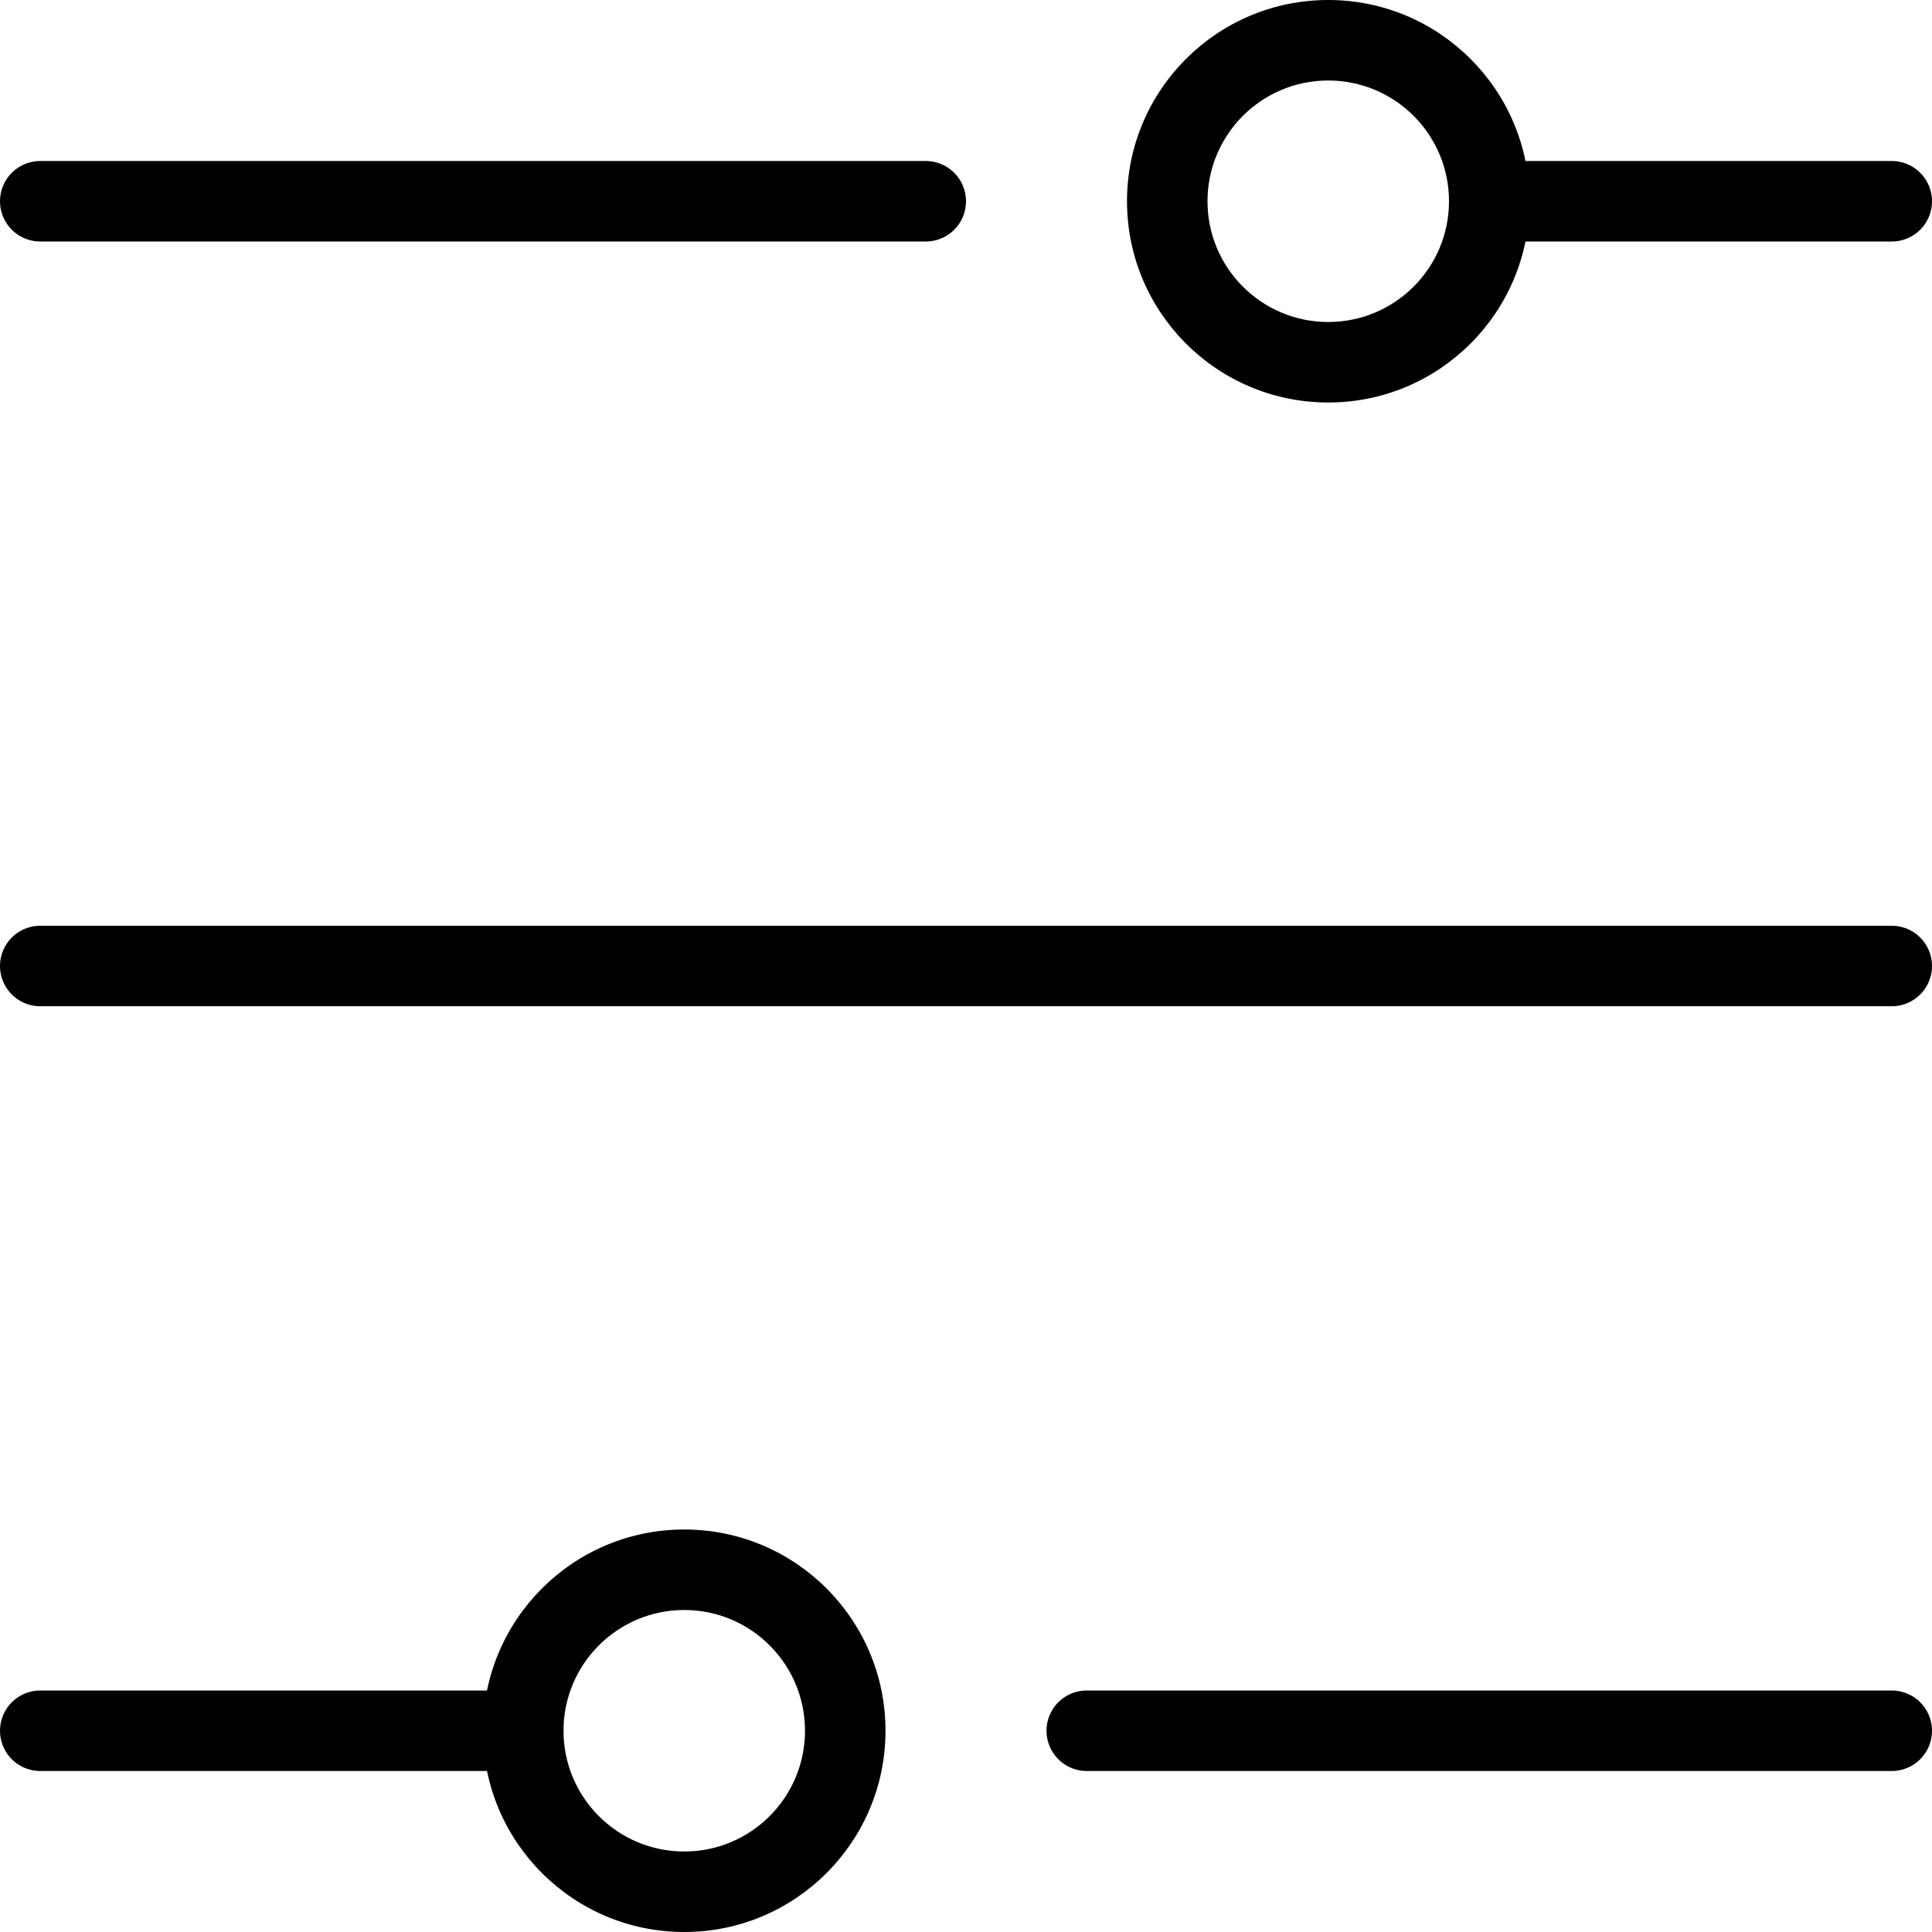
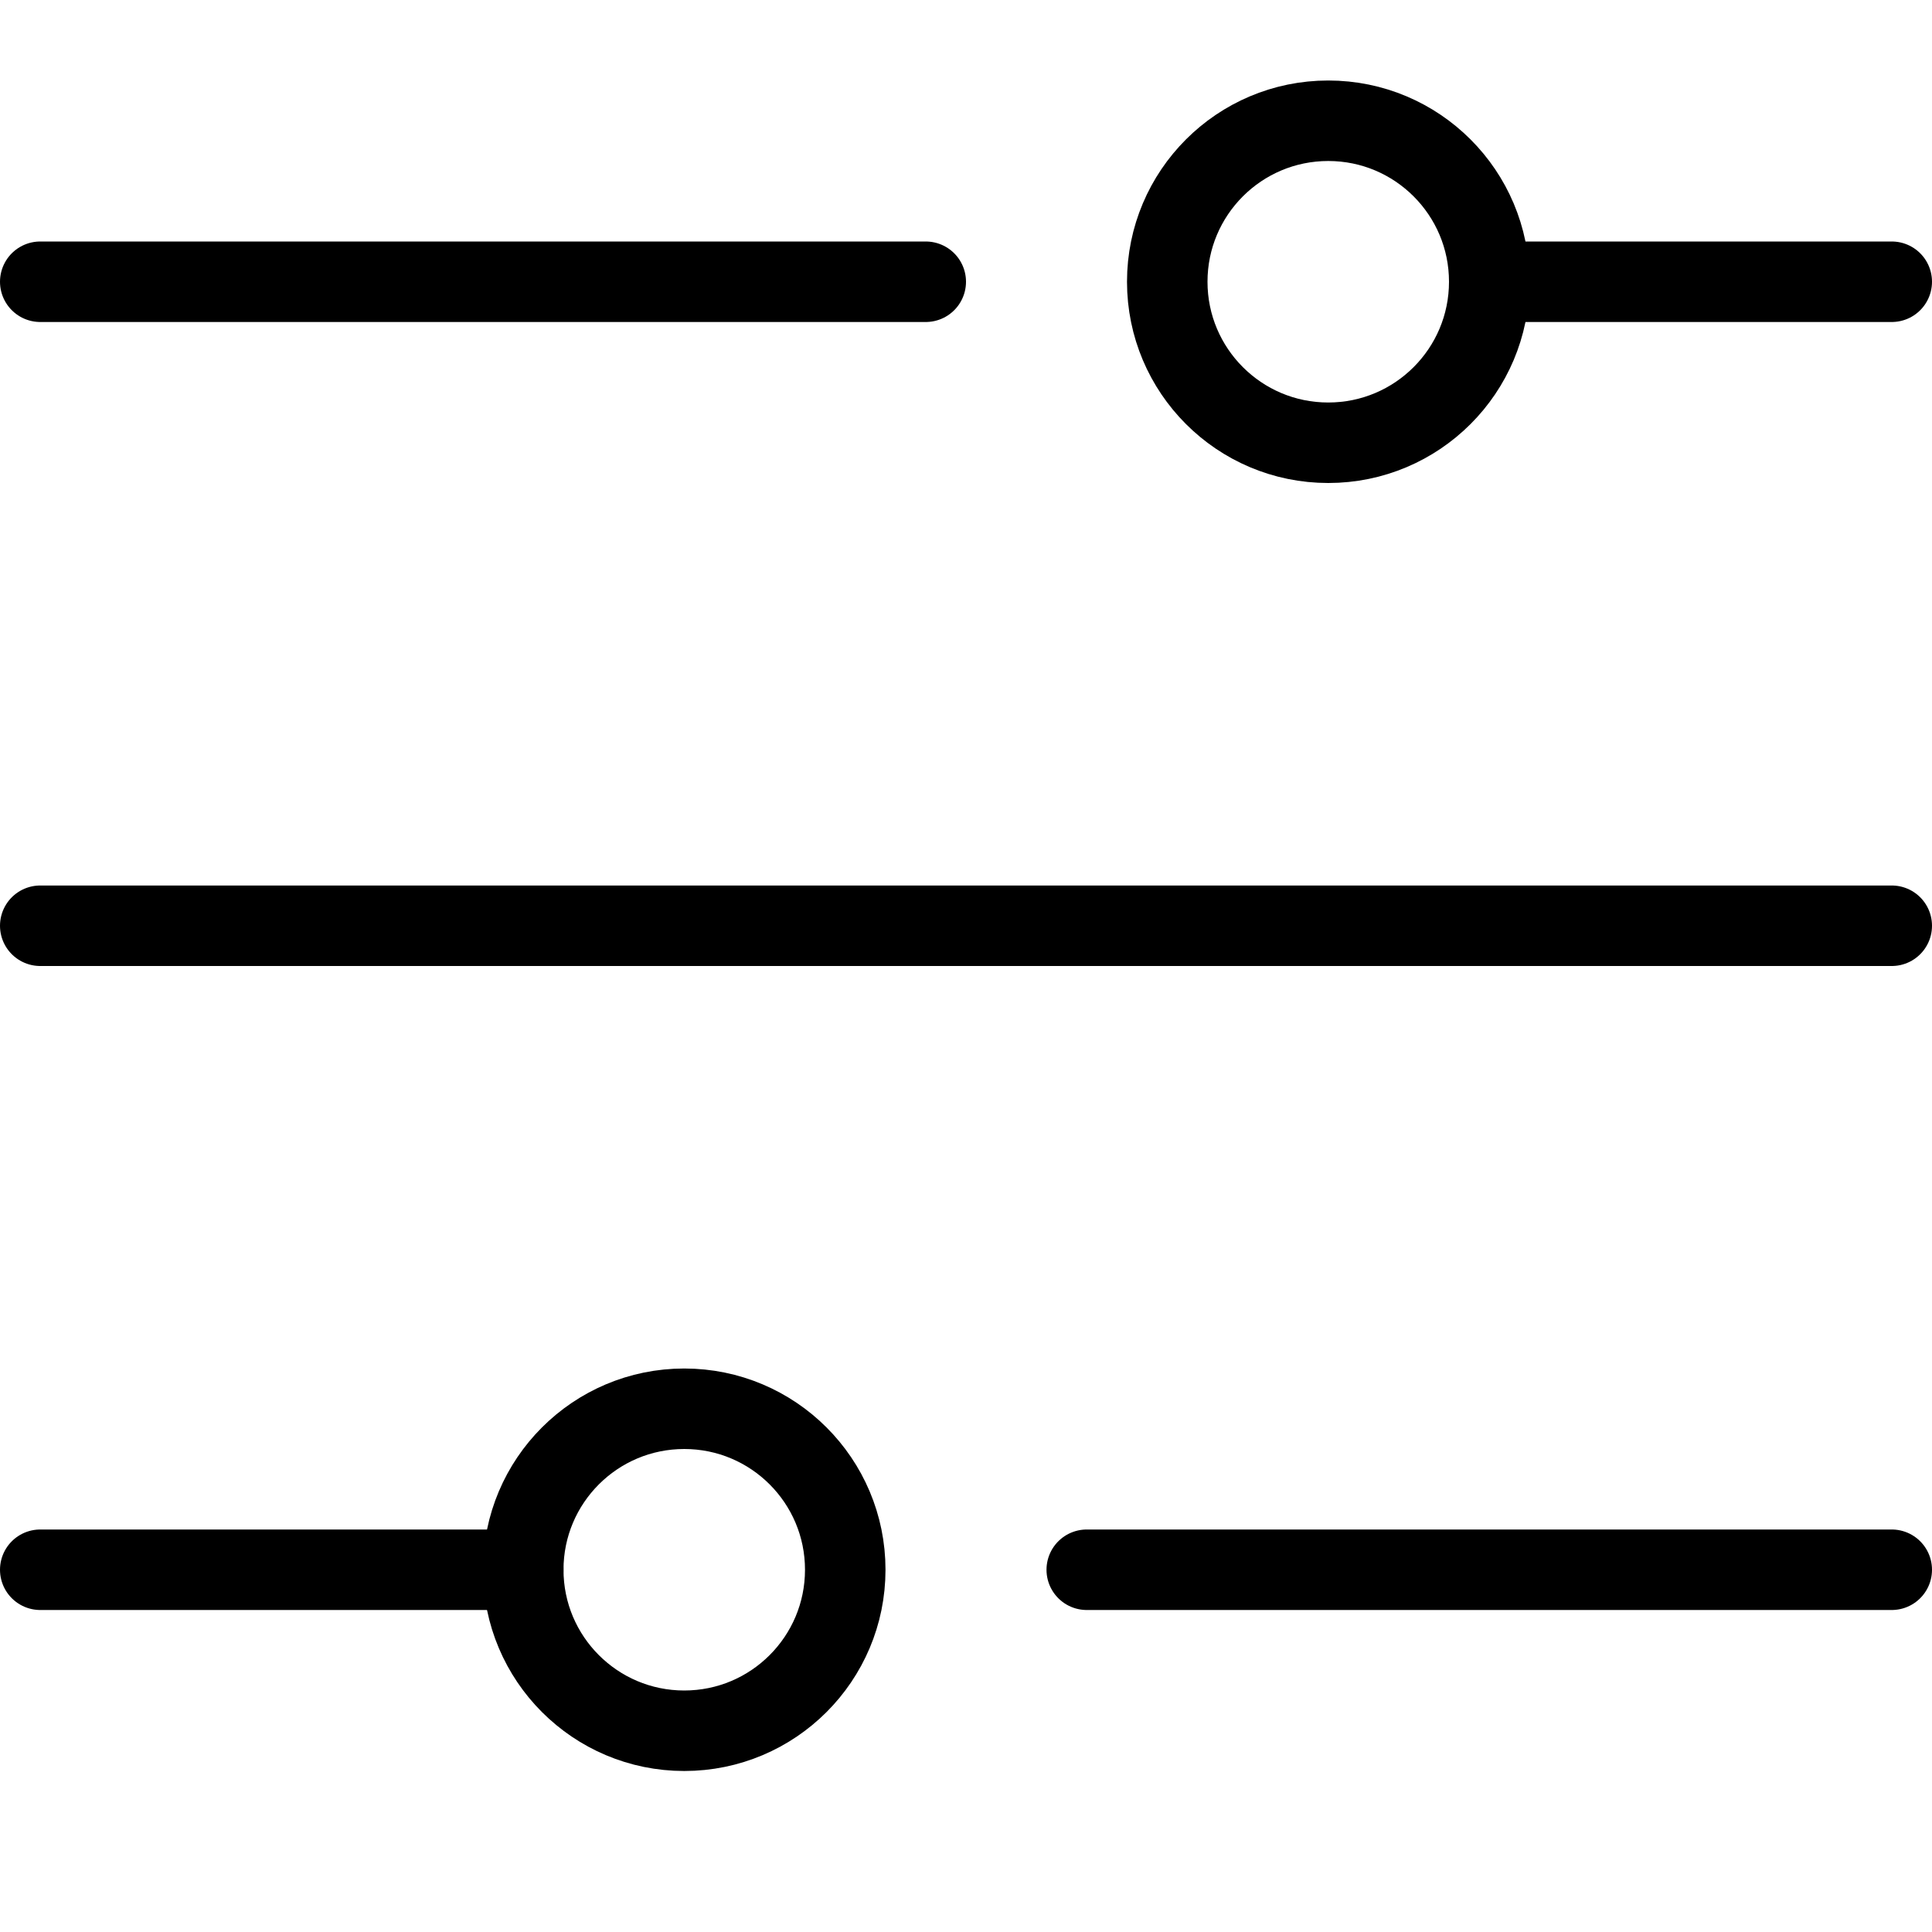
- <svg xmlns="http://www.w3.org/2000/svg" id="fc01caf1-3929-4259-be38-936db5105cc2" data-name="Layer 1" viewBox="0 0 24 24">
-   <path d="M8.5,19A2.5,2.5,0,1,0,11,21.5,2.5,2.5,0,0,0,8.5,19Zm0,4A1.5,1.5,0,1,1,10,21.5,1.5,1.5,0,0,1,8.5,23Z" />
-   <path d="M16.5,0A2.5,2.5,0,1,0,19,2.5,2.5,2.5,0,0,0,16.5,0Zm0,4A1.5,1.5,0,1,1,18,2.5,1.5,1.5,0,0,1,16.5,4Z" />
-   <line x1="0.5" y1="2.5" x2="11.5" y2="2.5" fill="none" stroke="#000" stroke-linecap="round" stroke-miterlimit="10" />
-   <line x1="13.5" y1="21.5" x2="23.5" y2="21.5" fill="none" stroke="#000" stroke-linecap="round" stroke-miterlimit="10" />
-   <line x1="18.5" y1="2.5" x2="23.5" y2="2.5" fill="none" stroke="#000" stroke-linecap="round" stroke-miterlimit="10" />
-   <line x1="0.5" y1="21.5" x2="6.5" y2="21.5" fill="none" stroke="#000" stroke-linecap="round" stroke-miterlimit="10" />
-   <line x1="0.5" y1="12" x2="23.5" y2="12" fill="none" stroke="#000" stroke-linecap="round" stroke-miterlimit="10" />
+ <svg xmlns="http://www.w3.org/2000/svg" viewBox="0 0 24 24">
+   <line x1="0.5" y1="3.5" x2="11.5" y2="3.5" fill="none" stroke="#000" stroke-linecap="round" stroke-miterlimit="10" />
+   <line x1="13.5" y1="19.5" x2="23.5" y2="19.5" fill="none" stroke="#000" stroke-linecap="round" stroke-miterlimit="10" />
+   <line x1="18.5" y1="3.5" x2="23.5" y2="3.5" fill="none" stroke="#000" stroke-linecap="round" stroke-miterlimit="10" />
+   <line x1="0.5" y1="19.5" x2="6.5" y2="19.5" fill="none" stroke="#000" stroke-linecap="round" stroke-miterlimit="10" />
+   <circle cx="16.5" cy="3.5" r="2" fill="none" stroke="#000" stroke-linecap="round" stroke-miterlimit="10" />
+   <circle cx="8.5" cy="19.5" r="2" fill="none" stroke="#000" stroke-linecap="round" stroke-miterlimit="10" />
+   <line x1="0.5" y1="11.5" x2="23.5" y2="11.5" fill="none" stroke="#000" stroke-linecap="round" stroke-miterlimit="10" />
</svg>
